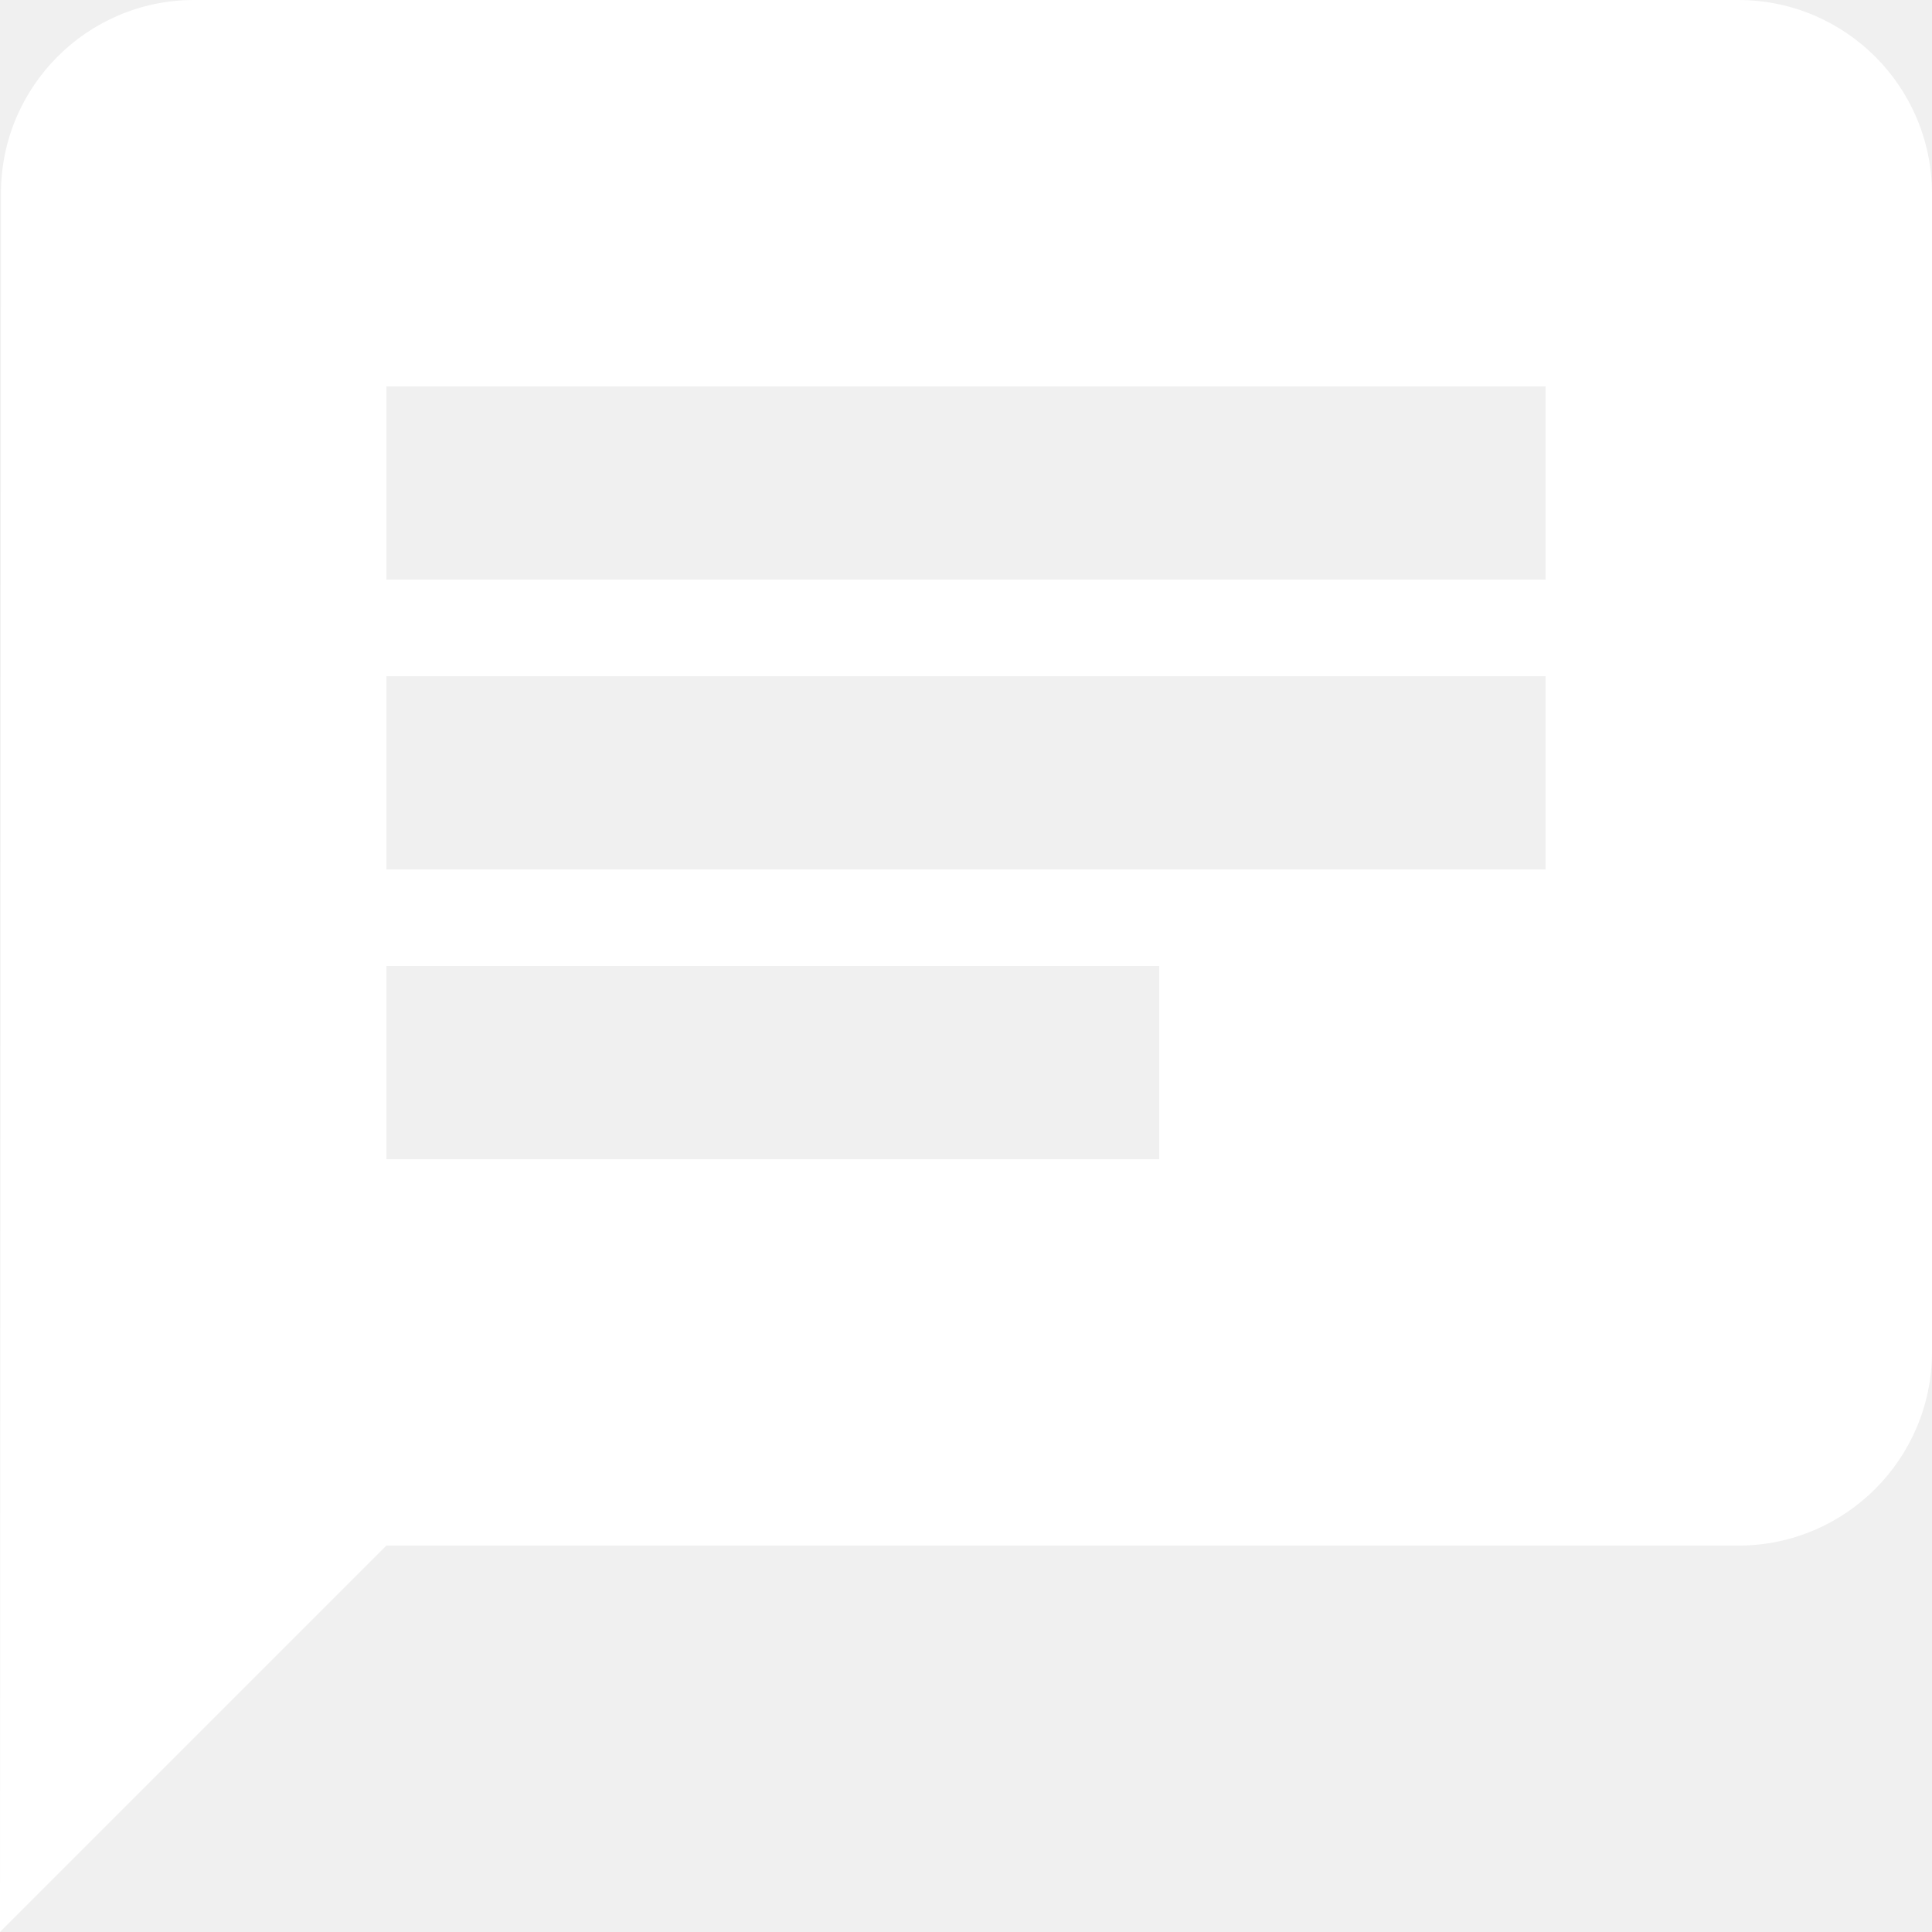
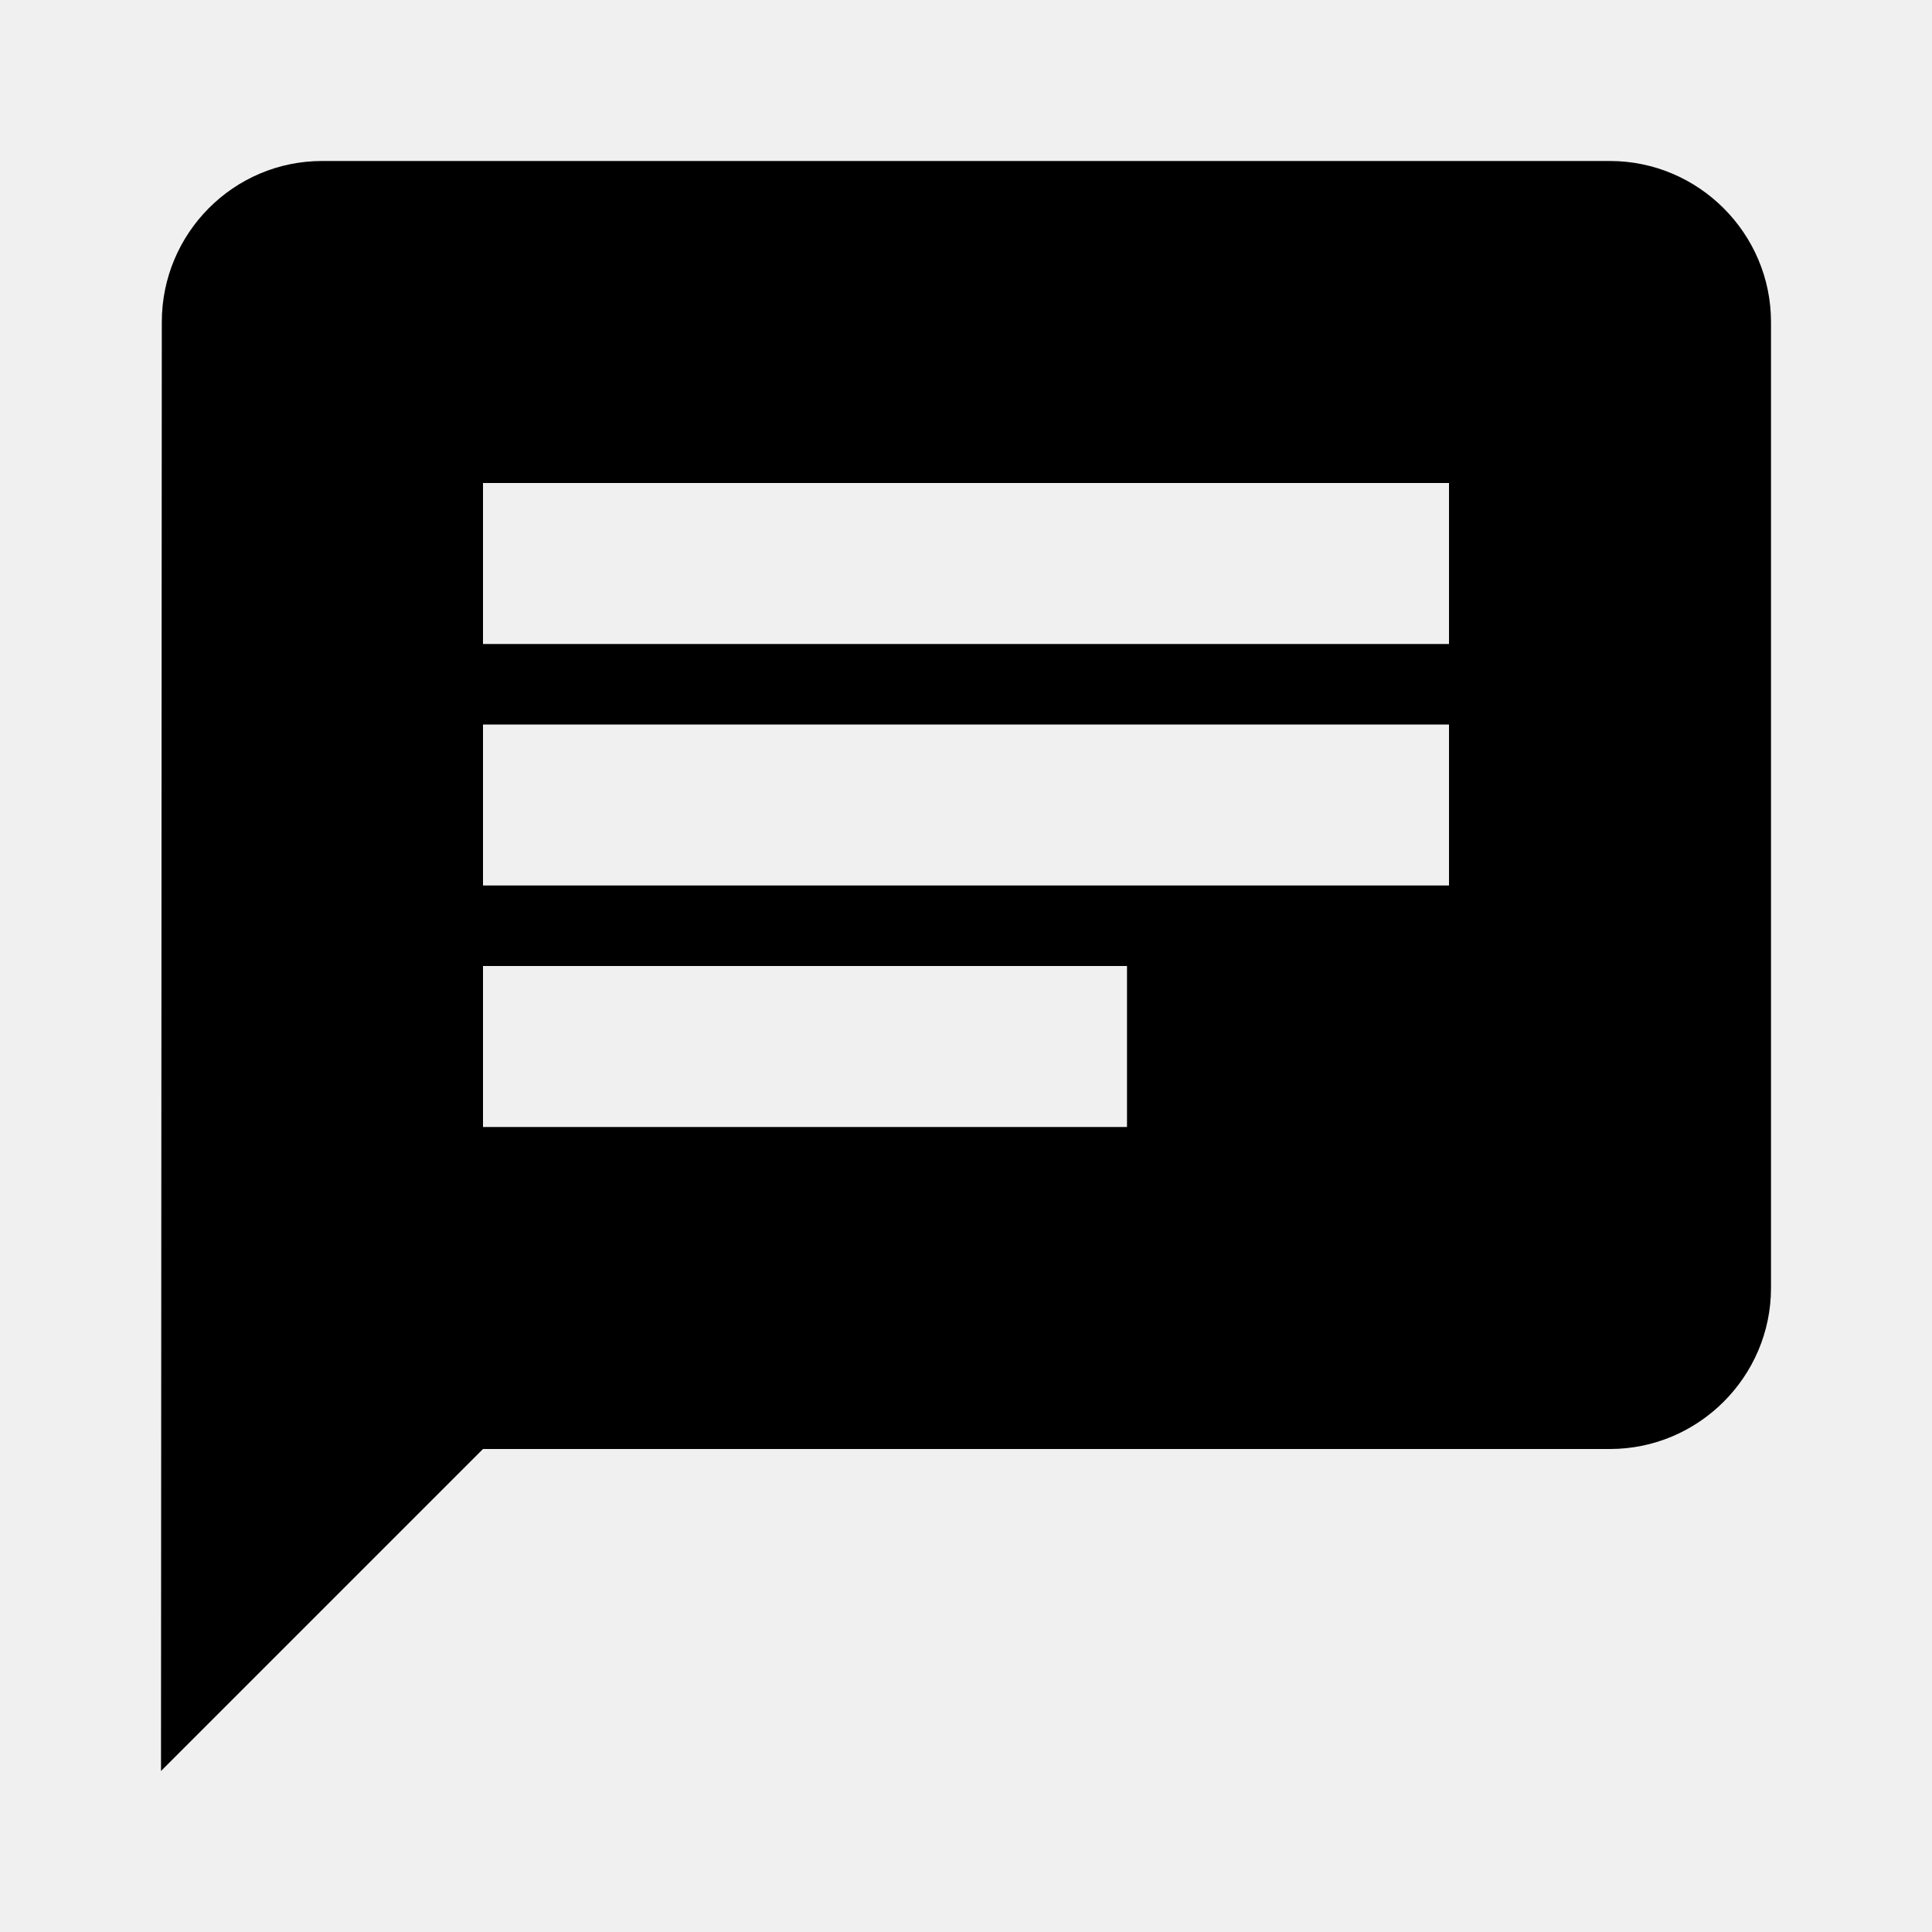
- <svg xmlns="http://www.w3.org/2000/svg" width="16" height="16" viewBox="0 0 16 16">
-   <path fill="#FFF" fill-rule="nonzero" d="M14.4 0H1.6C.72.004.008.72.008 1.6L0 16l3.2-3.2h11.2a1.604 1.604 0 0 0 1.6-1.6V1.6A1.604 1.604 0 0 0 14.4 0zM3.2 5.6h9.6v1.6H3.2V5.6zm6.4 4H3.2V8h6.4v1.6zm3.2-4.8H3.2V3.2h9.6v1.6z" />
+ <svg xmlns="http://www.w3.org/2000/svg" height="24" viewBox="0 0 24 24" width="24">
+   <path d="M20 2H4c-1.1 0-1.99.9-1.99 2L2 22l4-4h14c1.1 0 2-.9 2-2V4c0-1.1-.9-2-2-2zM6 9h12v2H6V9zm8 5H6v-2h8v2zm4-6H6V6h12v2z" />
+   <path d="M0 0h24v24H0z" fill="none" />
</svg>
